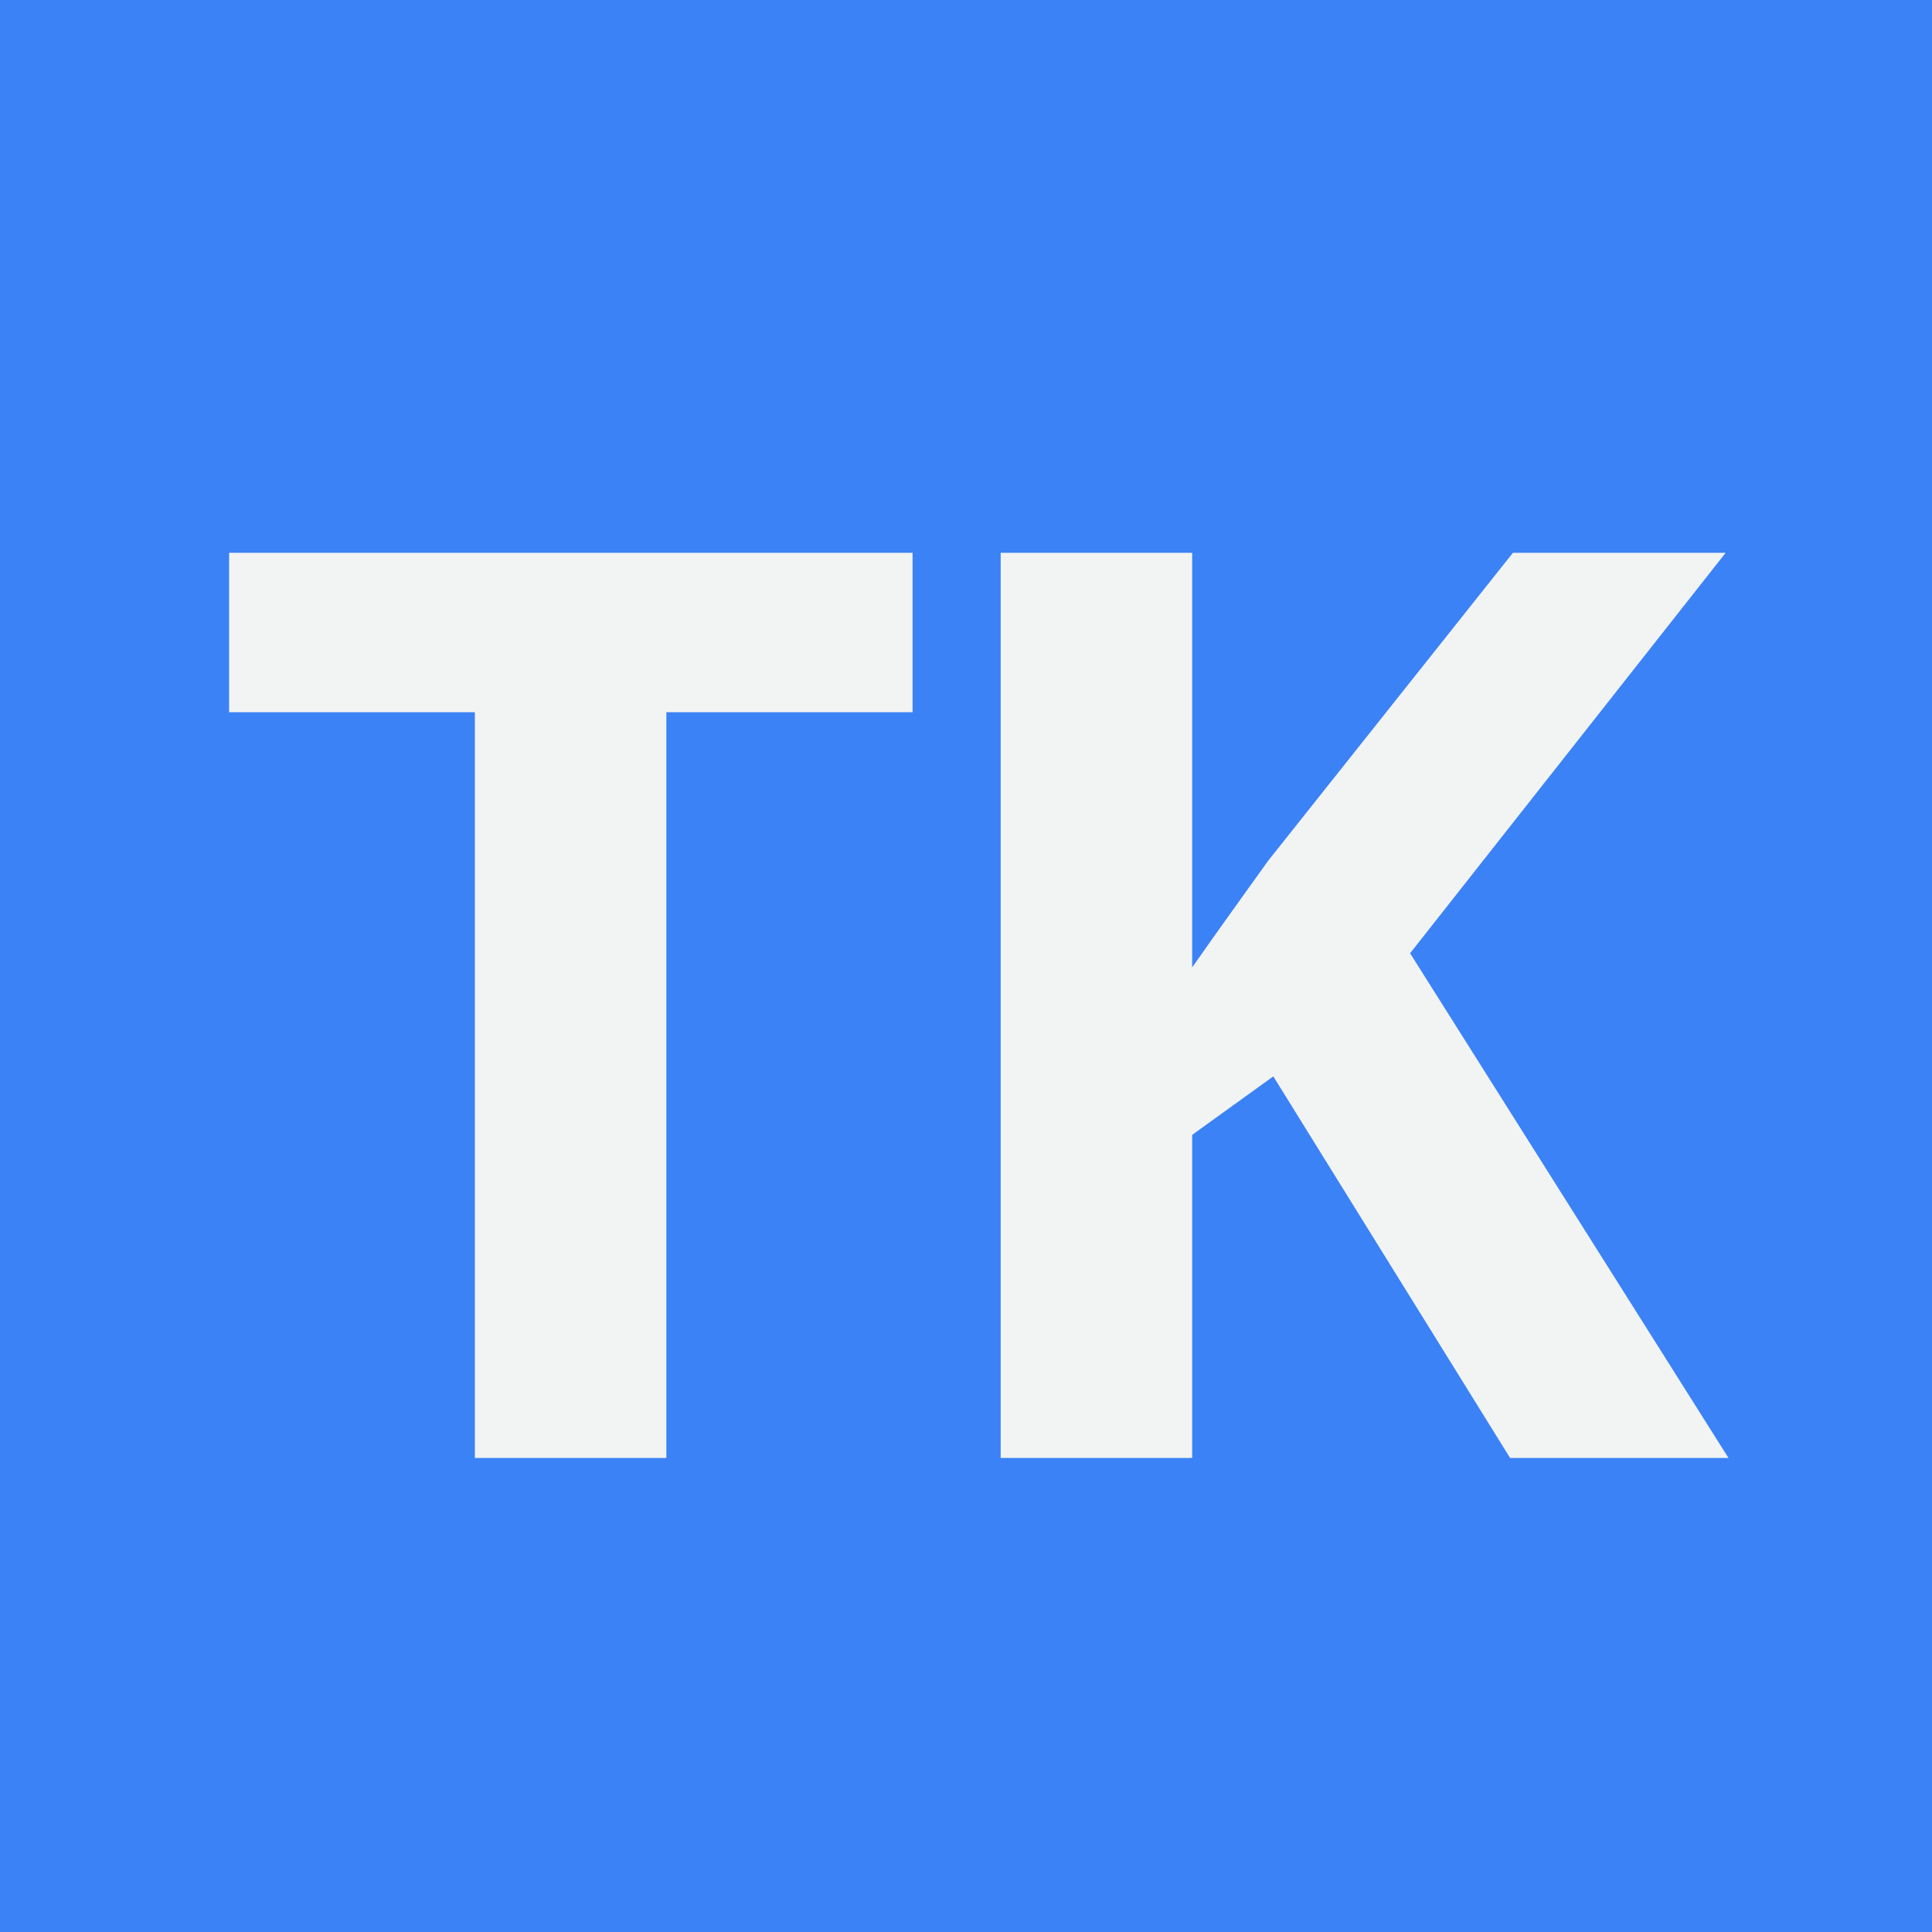
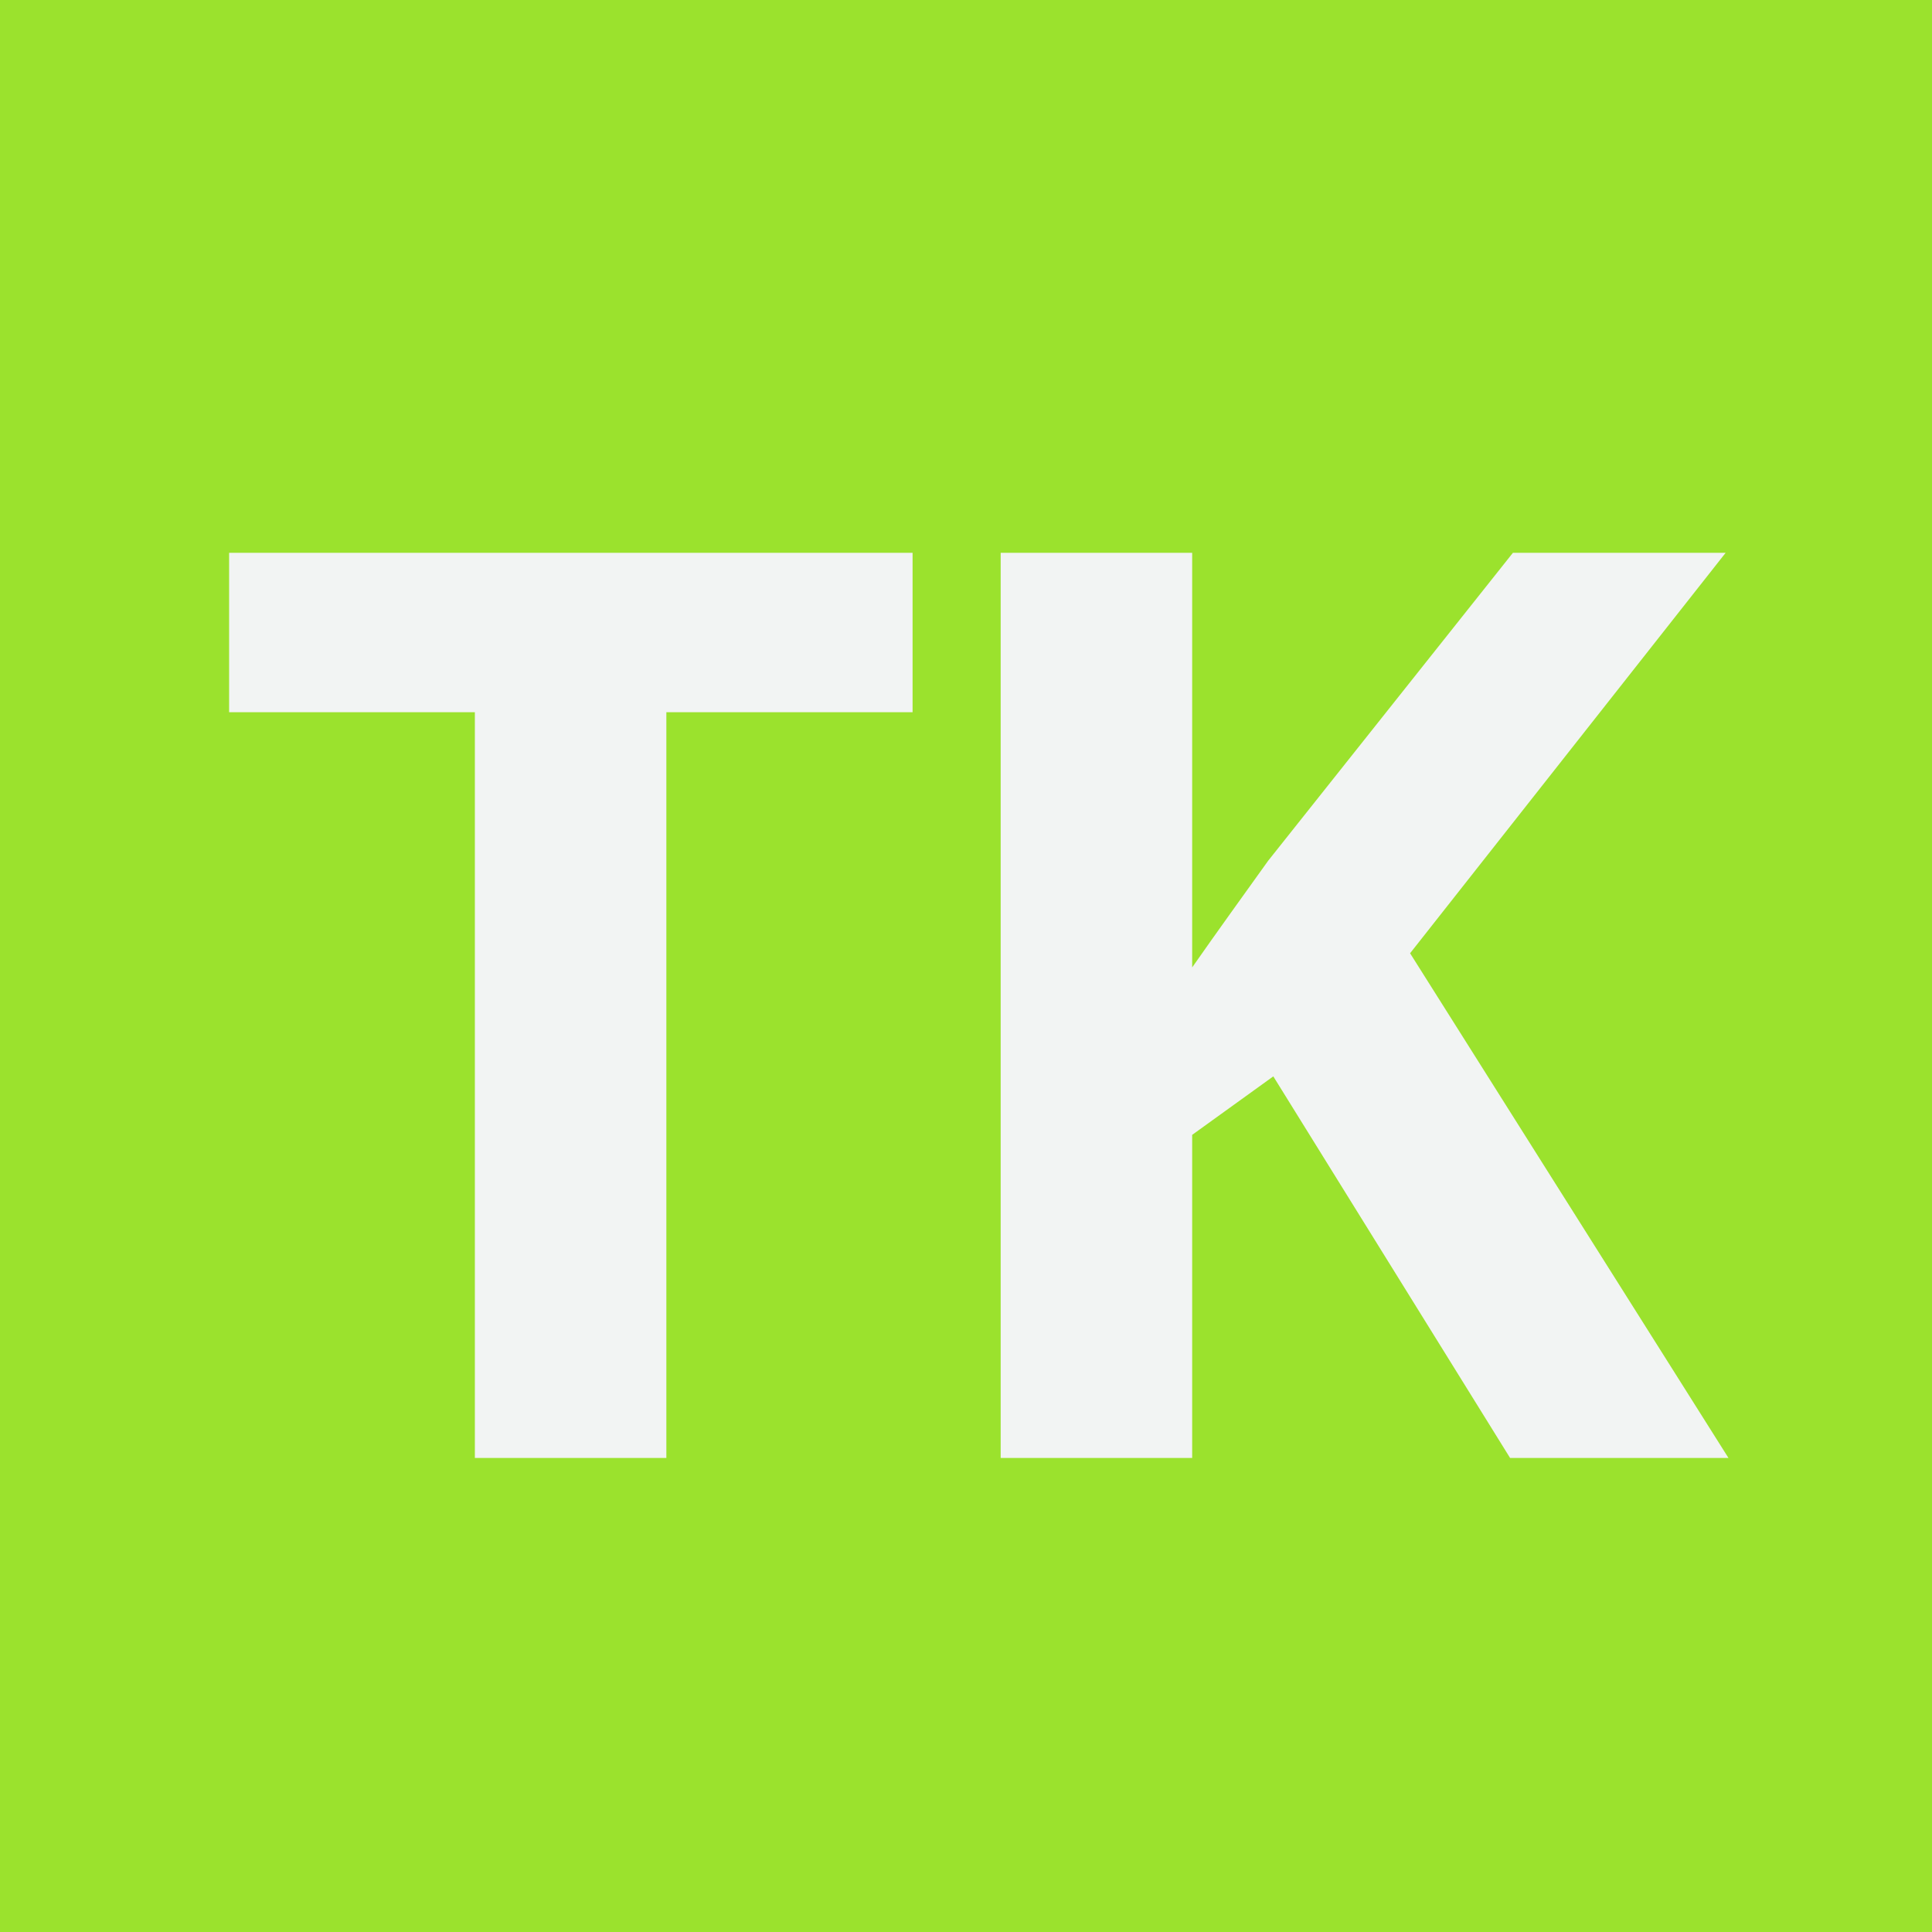
<svg xmlns="http://www.w3.org/2000/svg" width="64" height="64" viewBox="0 0 64 64">
-   <rect width="64" height="64" fill="#3b82f6" />
+   <rect width="64" height="64" fill="#9be22d" />
  <text x="32" y="32" font-family="Geist, ui-sans-serif, system-ui, sans-serif" font-weight="700" font-size="42" letter-spacing="-1.7" fill="#f2f4f3" text-anchor="middle" dominant-baseline="central">TK</text>
</svg>
